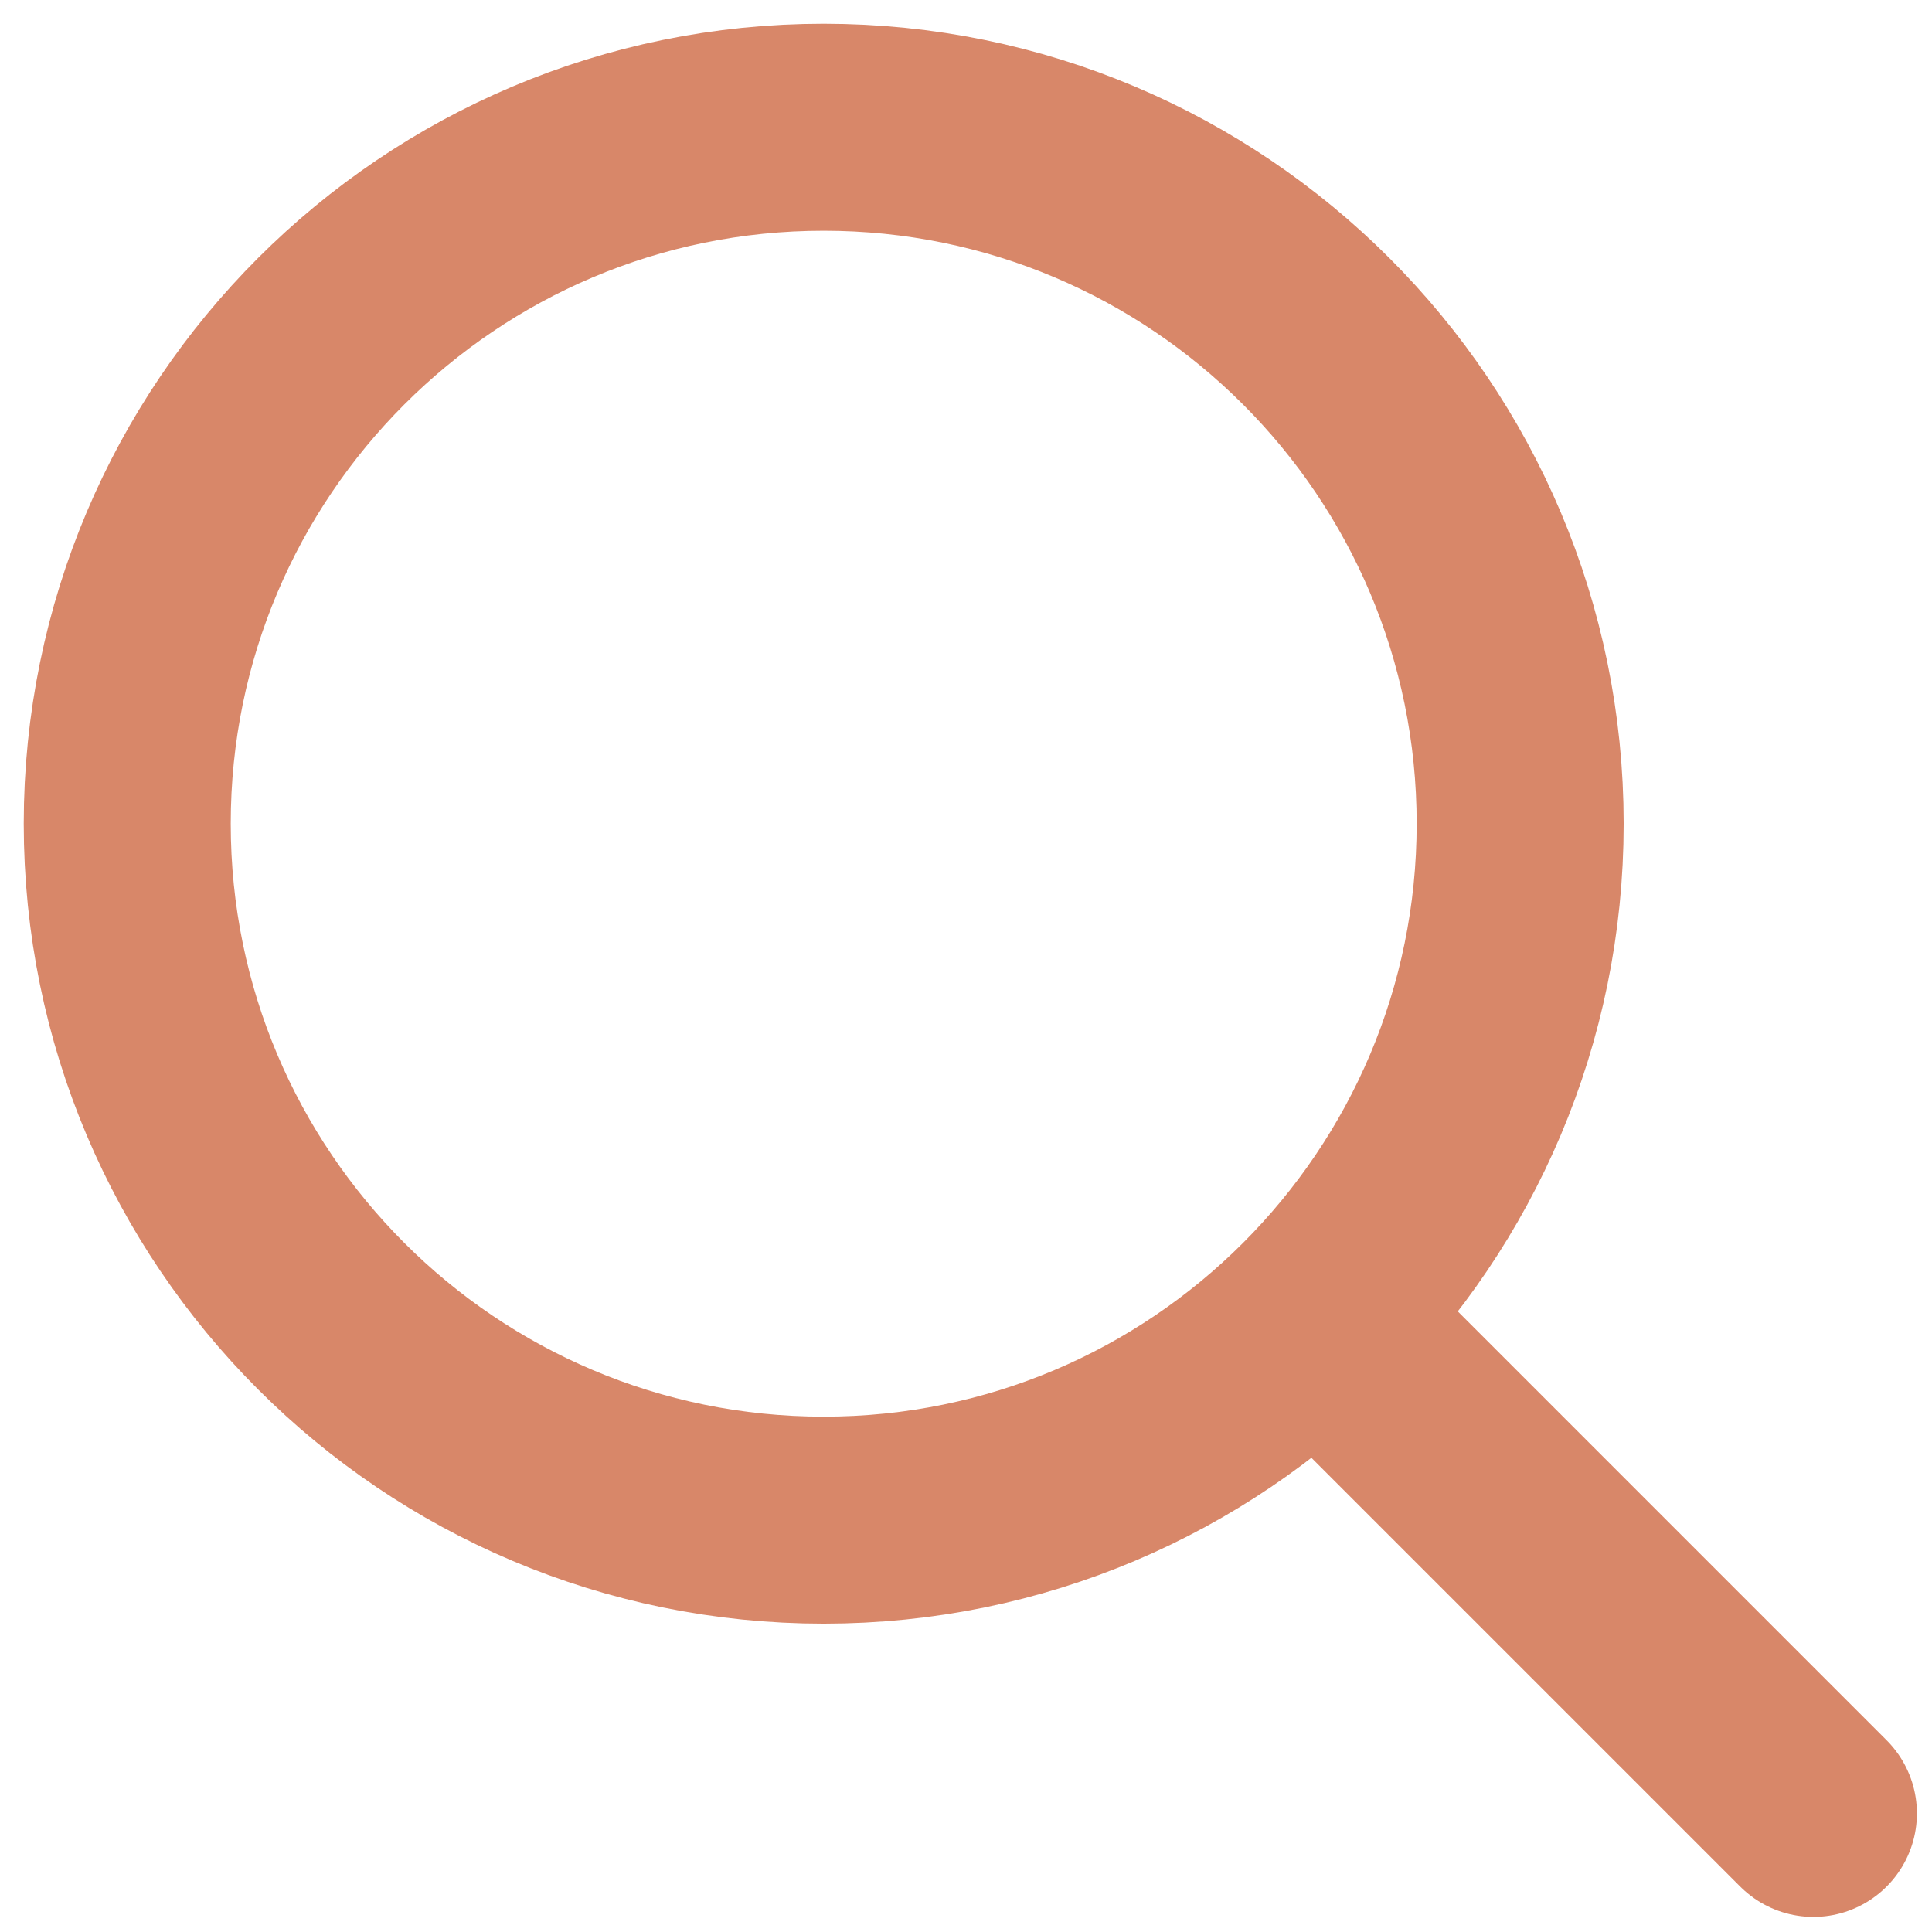
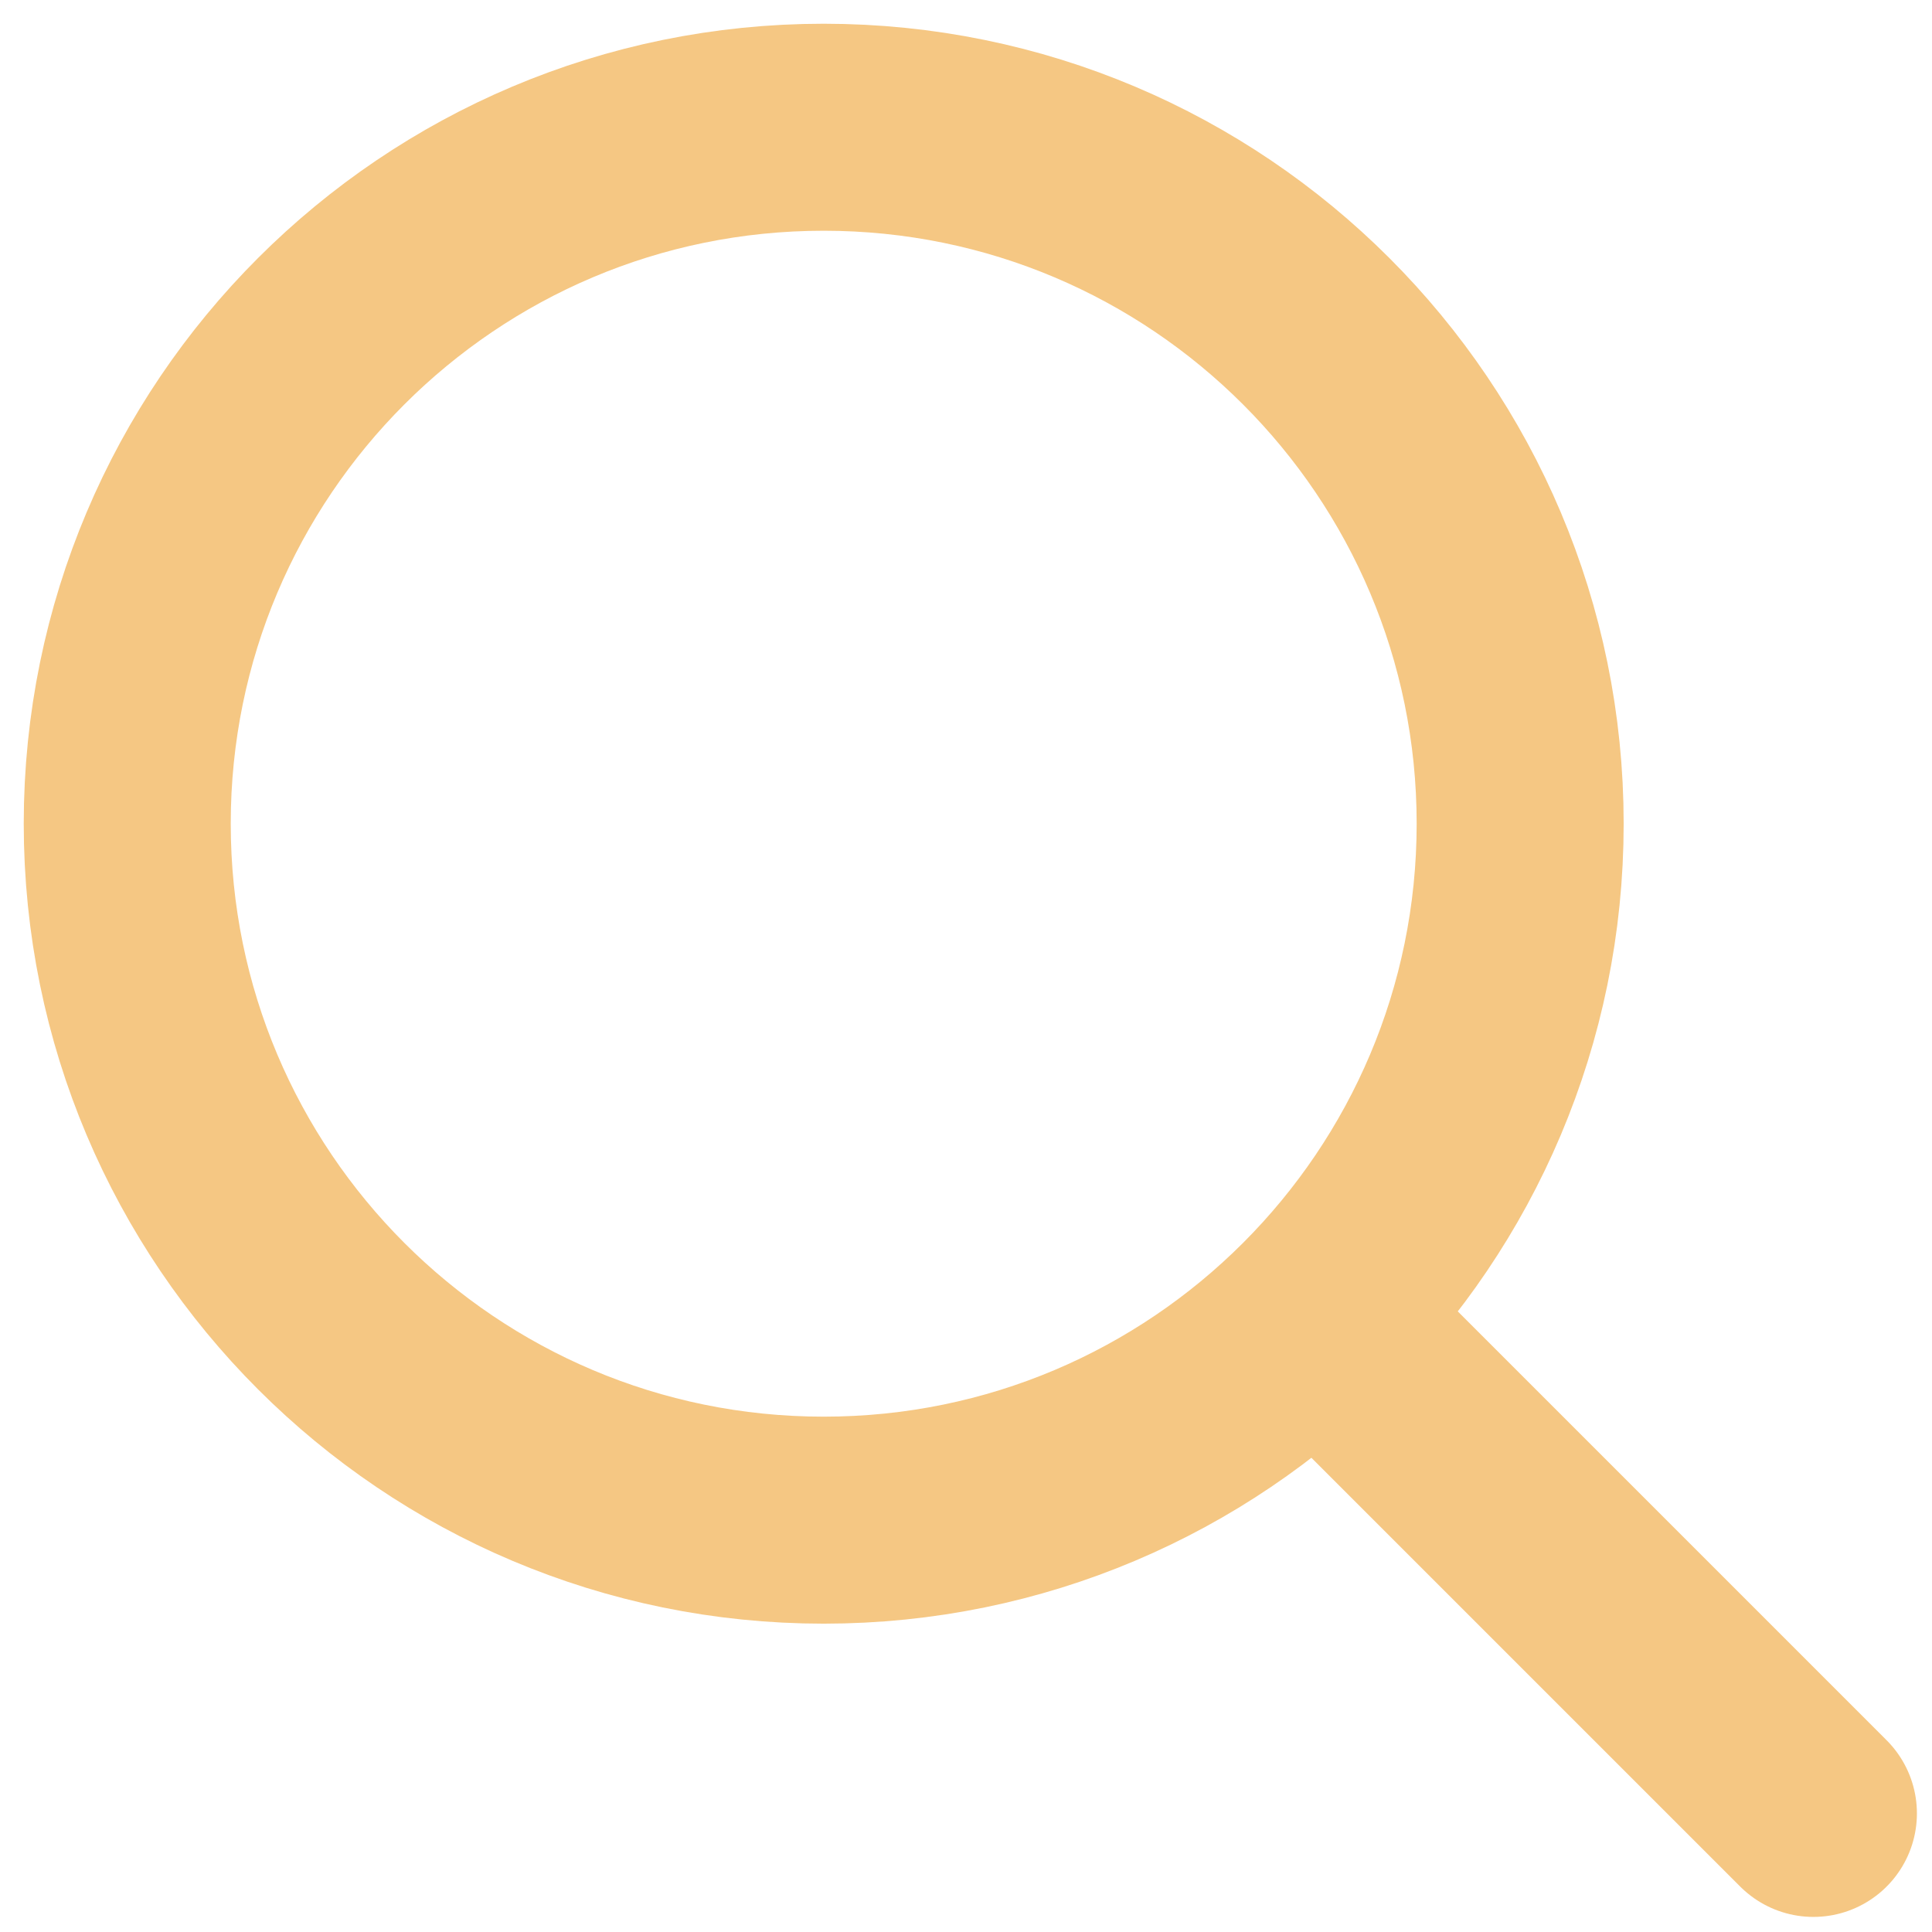
<svg xmlns="http://www.w3.org/2000/svg" width="42" height="42" viewBox="0 0 42 42" fill="none">
-   <path d="M29.859 29.859L39.422 39.422" stroke="#D88769" stroke-width="4.5" stroke-linecap="round" stroke-linejoin="round" />
-   <path d="M17.906 33.047C26.268 33.047 33.047 26.268 33.047 17.906C33.047 9.544 26.268 2.766 17.906 2.766C9.544 2.766 2.766 9.544 2.766 17.906C2.766 26.268 9.544 33.047 17.906 33.047Z" stroke="#D88769" stroke-width="4.5" stroke-linecap="round" stroke-linejoin="round" />
+   <path d="M29.859 29.859L39.422 39.422" stroke="#f5c783" stroke-width="4.5" stroke-linecap="round" stroke-linejoin="round" />
+   <path d="M17.906 33.047C26.268 33.047 33.047 26.268 33.047 17.906C33.047 9.544 26.268 2.766 17.906 2.766C9.544 2.766 2.766 9.544 2.766 17.906C2.766 26.268 9.544 33.047 17.906 33.047Z" stroke="#f5c783" stroke-width="4.5" stroke-linecap="round" stroke-linejoin="round" />
</svg>
